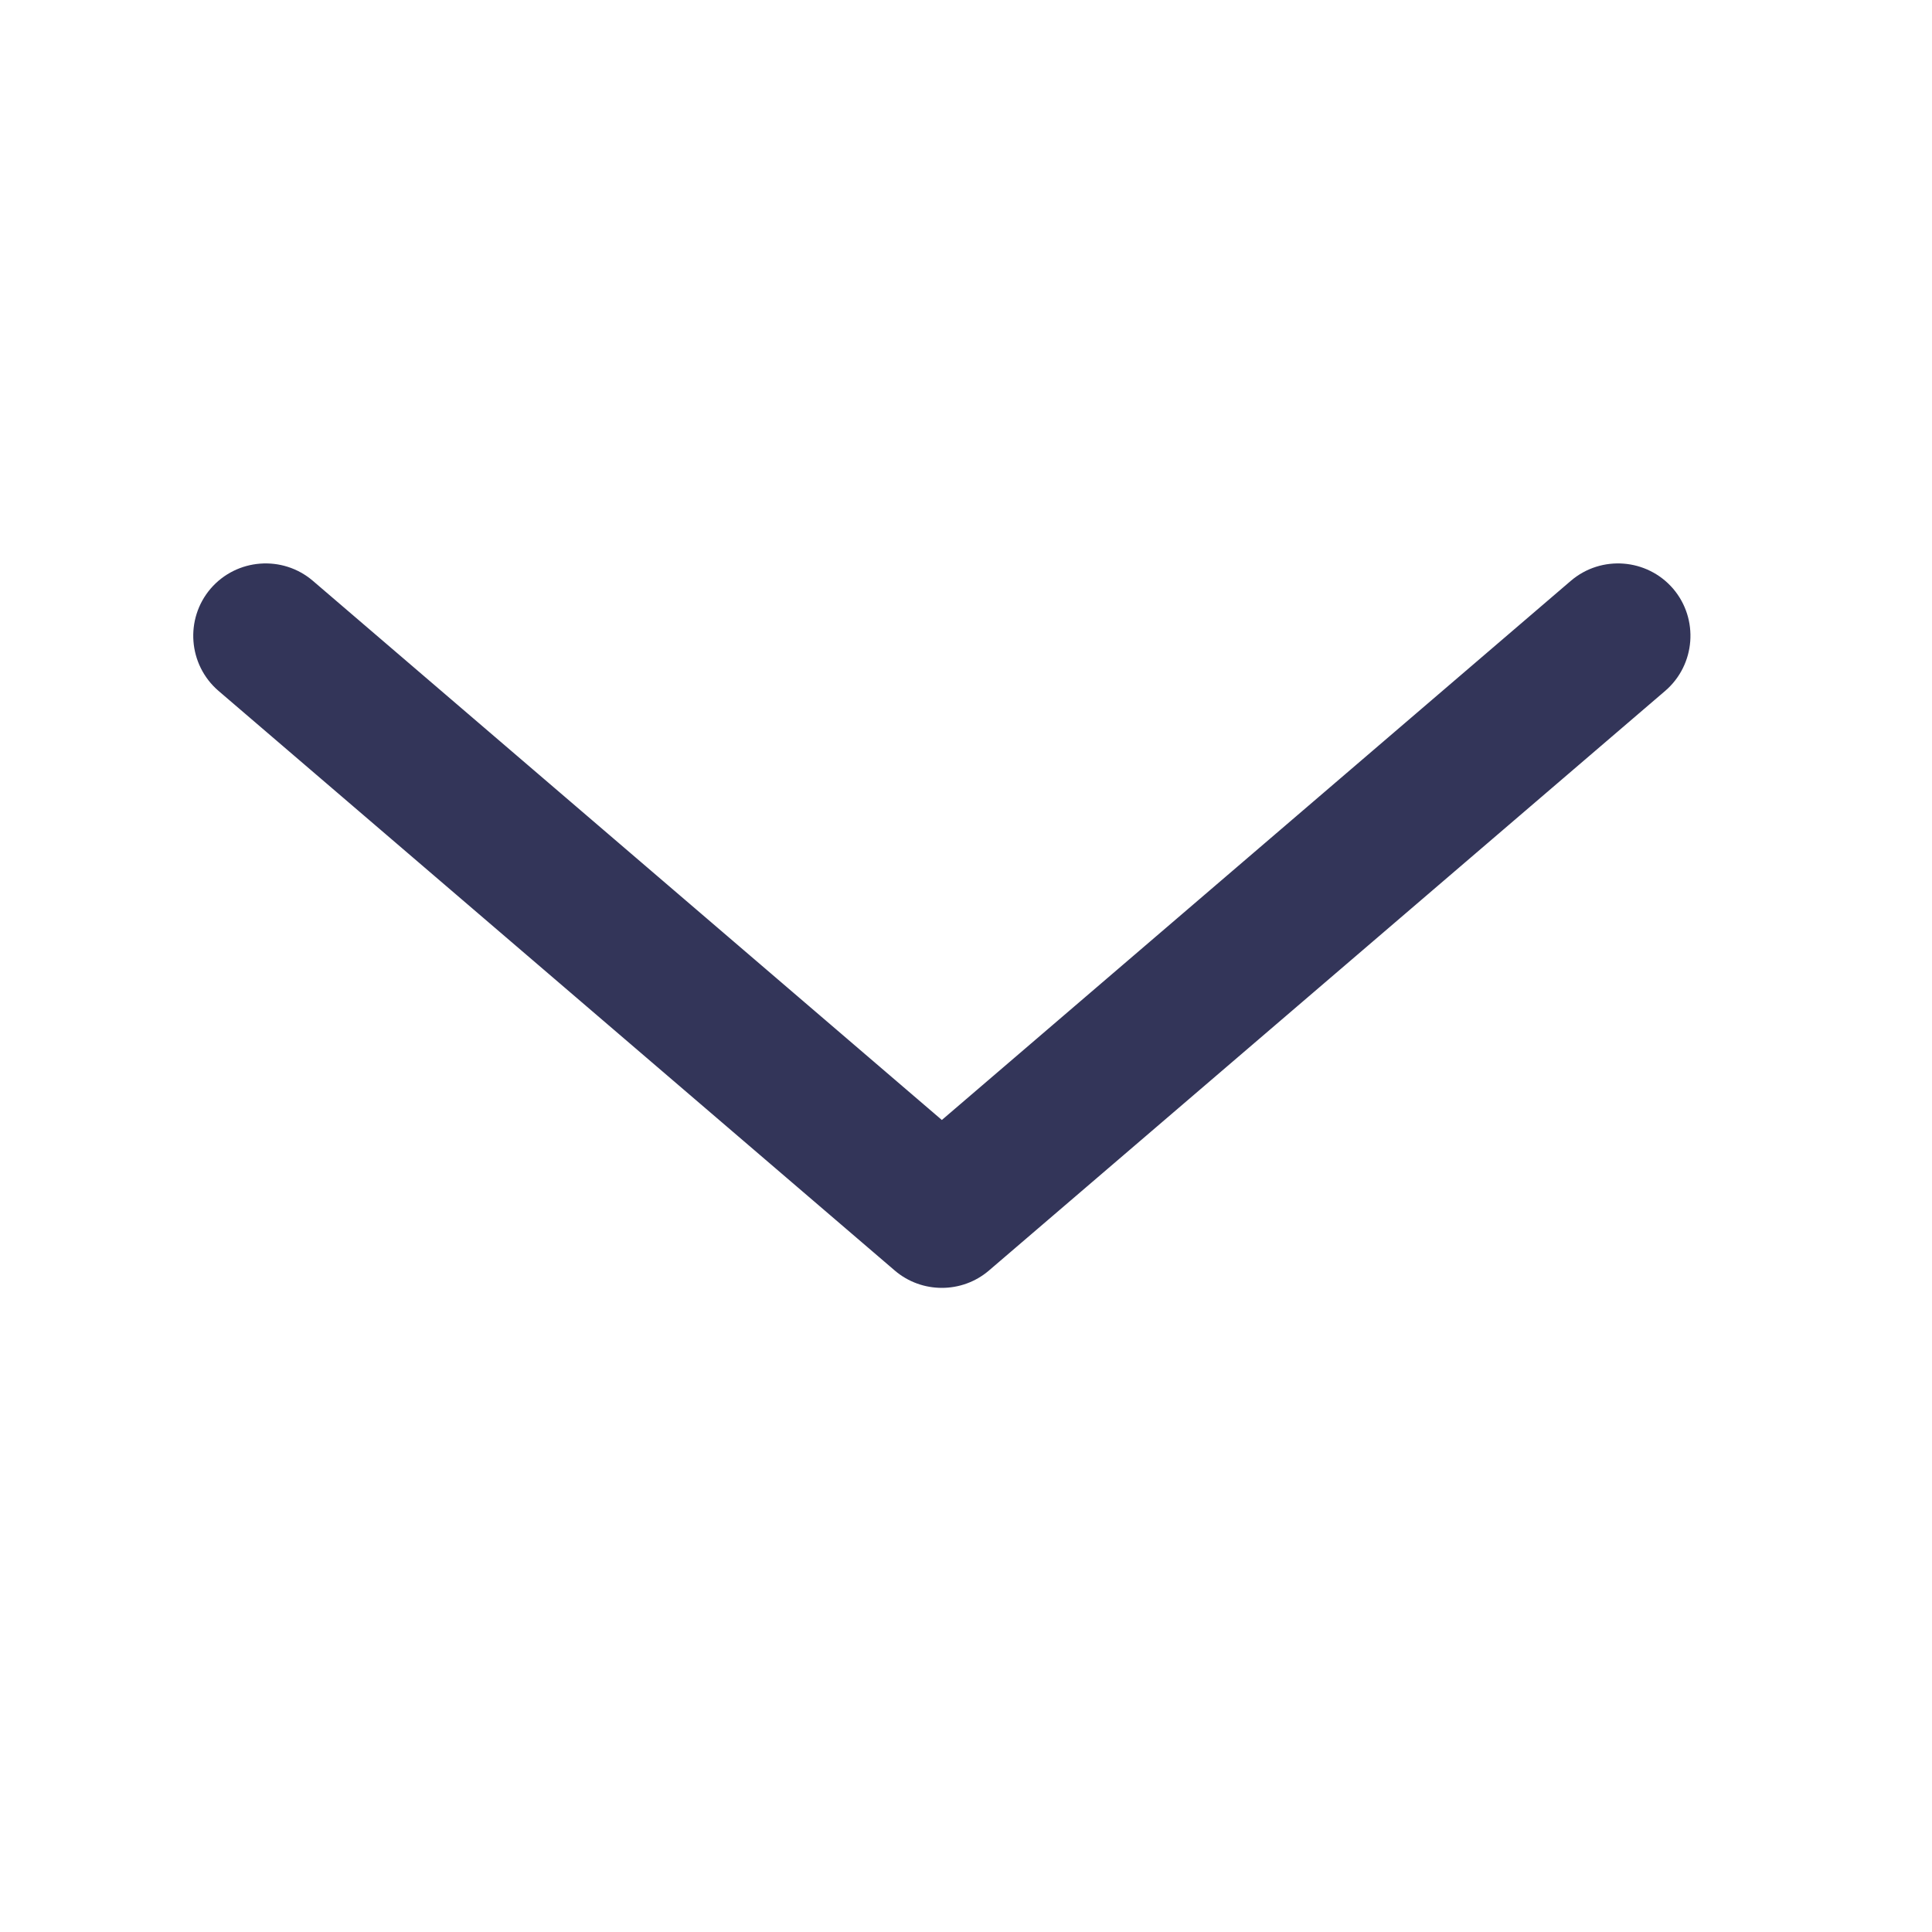
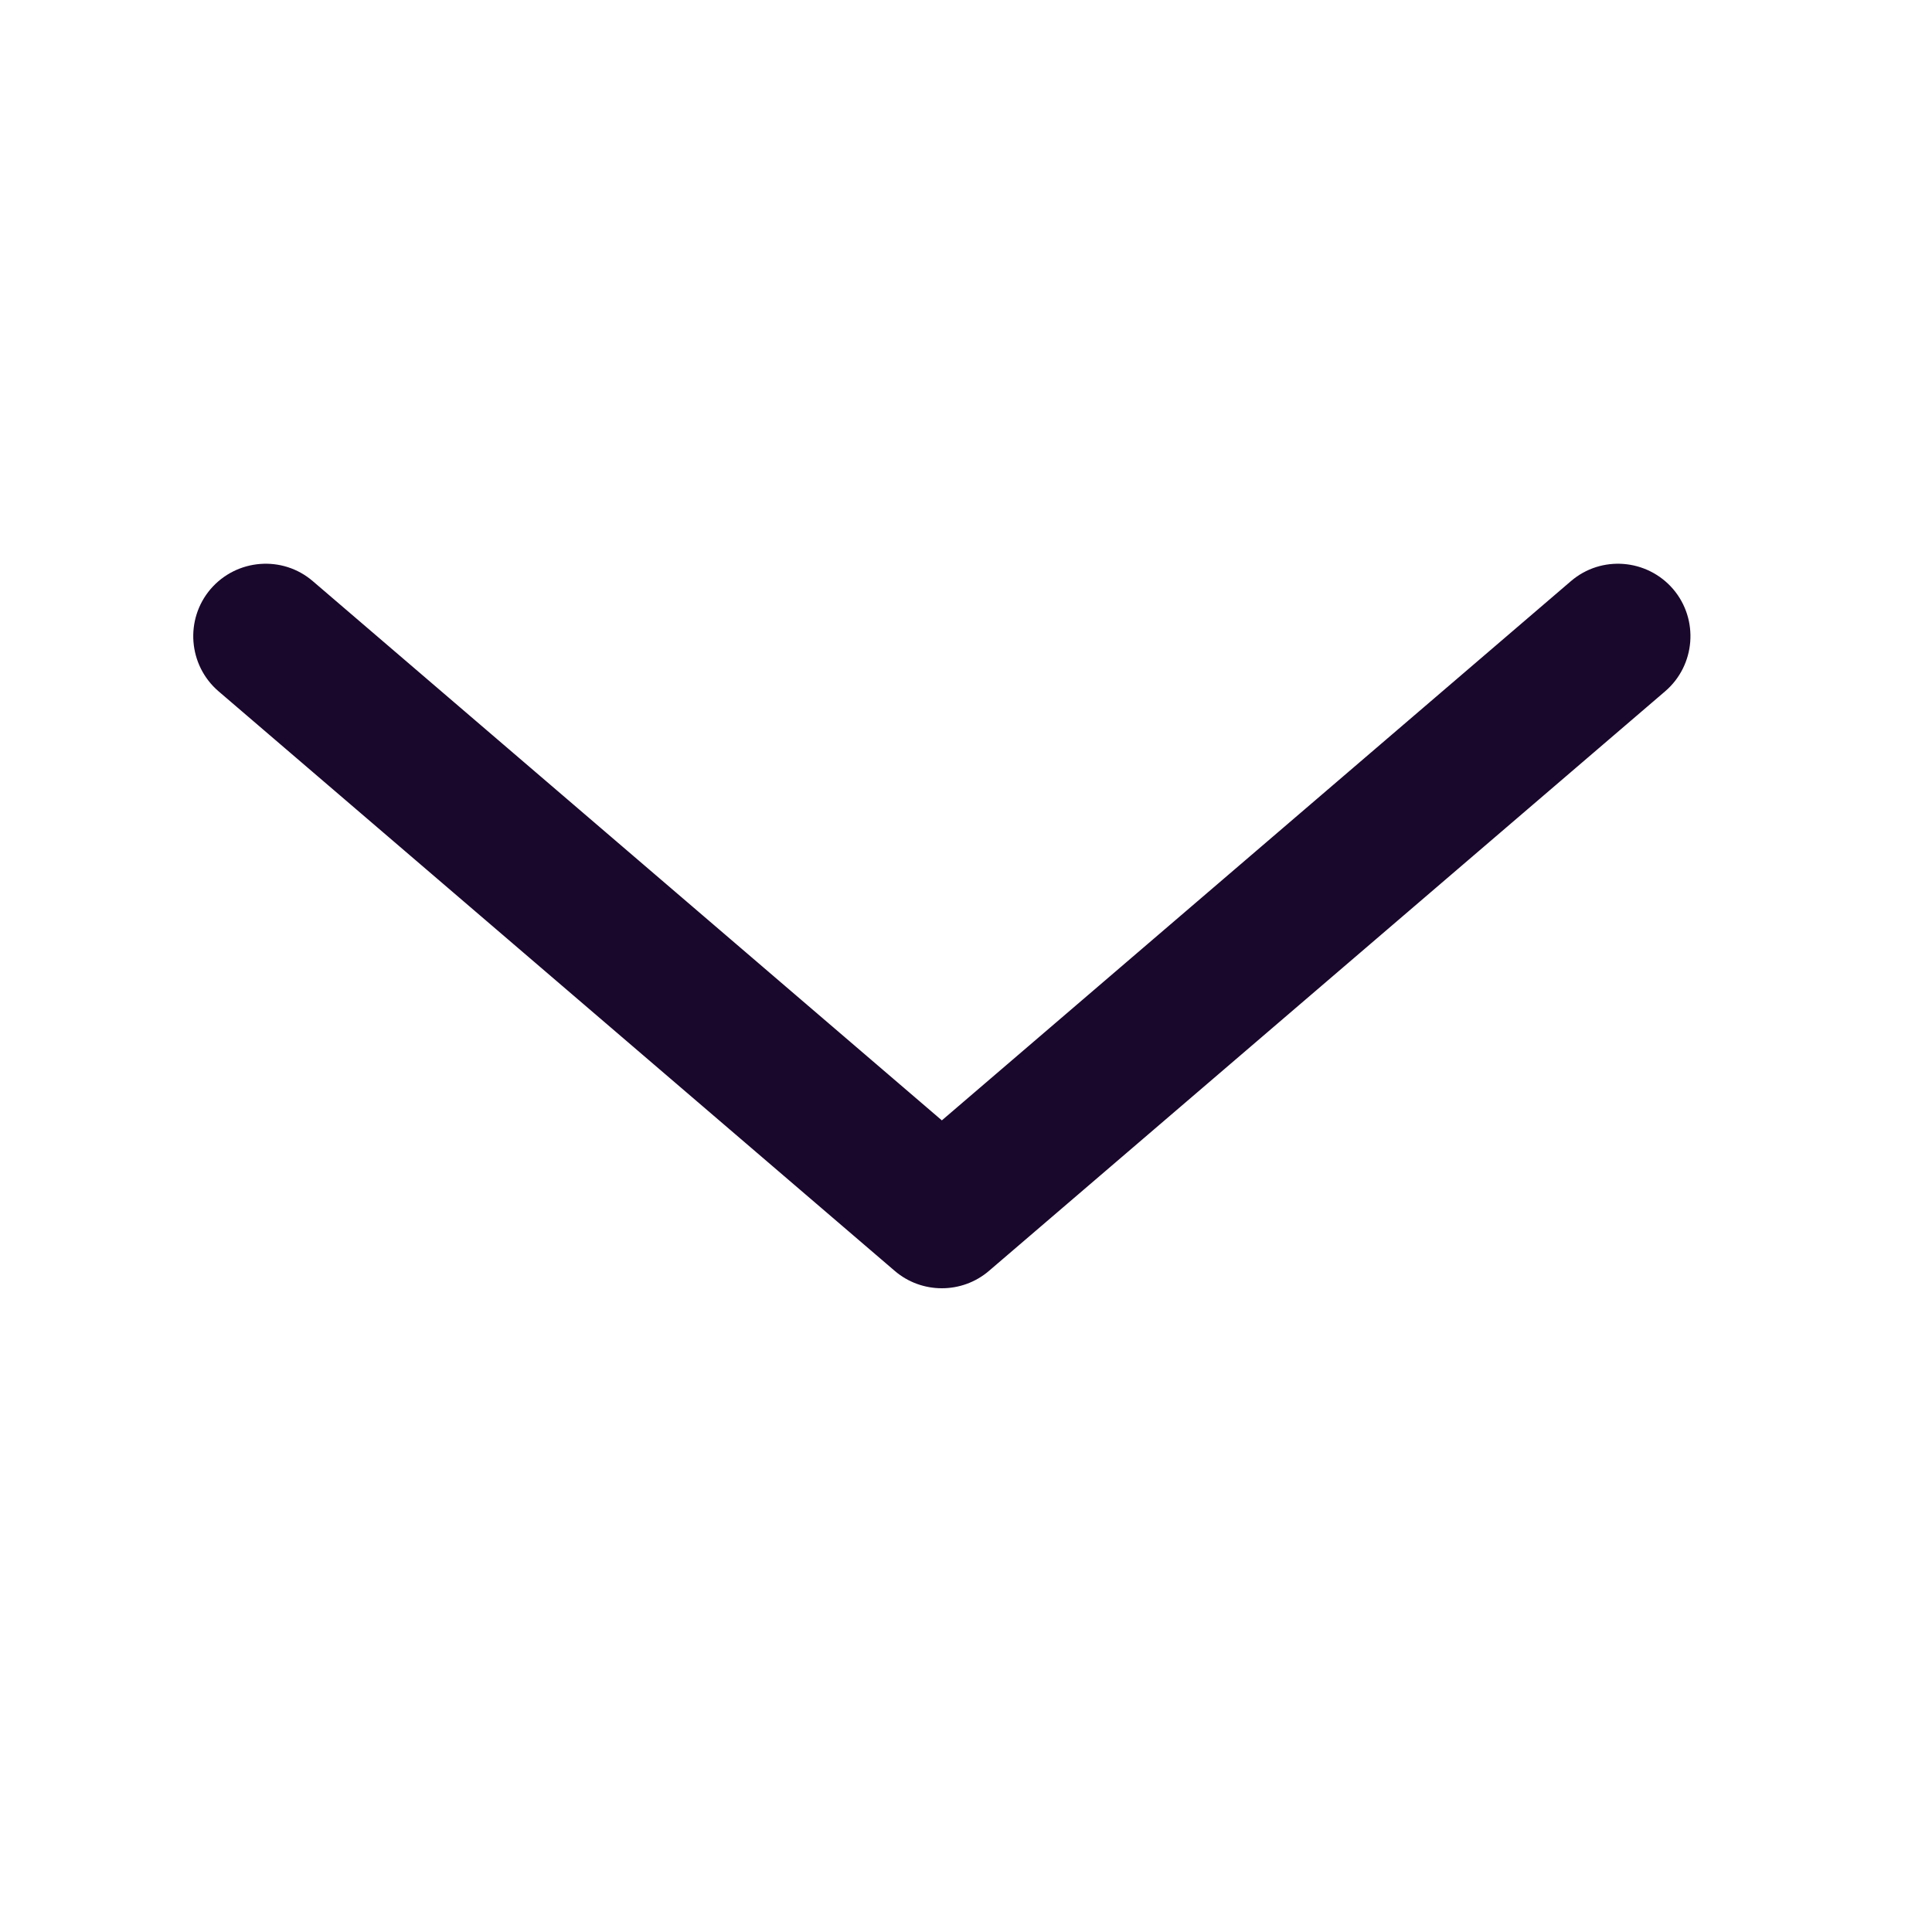
<svg xmlns="http://www.w3.org/2000/svg" width="10" height="10" viewBox="0 0 10 10" fill="none">
-   <path fill-rule="evenodd" clip-rule="evenodd" d="M5.119 6.576C4.979 6.696 4.771 6.696 4.631 6.576L1.131 3.576C0.974 3.441 0.956 3.204 1.09 3.047C1.225 2.89 1.462 2.872 1.619 3.006L4.875 5.797L8.131 3.006C8.288 2.872 8.525 2.89 8.66 3.047C8.794 3.204 8.776 3.441 8.619 3.576L5.119 6.576Z" fill="#010330" fill-opacity="0.8" />
+   <path fill-rule="evenodd" clip-rule="evenodd" d="M5.119 6.578C4.979 6.698 4.771 6.698 4.631 6.578L1.131 3.578C0.974 3.443 0.956 3.206 1.09 3.049C1.225 2.892 1.462 2.873 1.619 3.008L4.875 5.799L8.131 3.008C8.288 2.873 8.525 2.892 8.66 3.049C8.794 3.206 8.776 3.443 8.619 3.578L5.119 6.578Z" fill="#1A072C" />
</svg>
